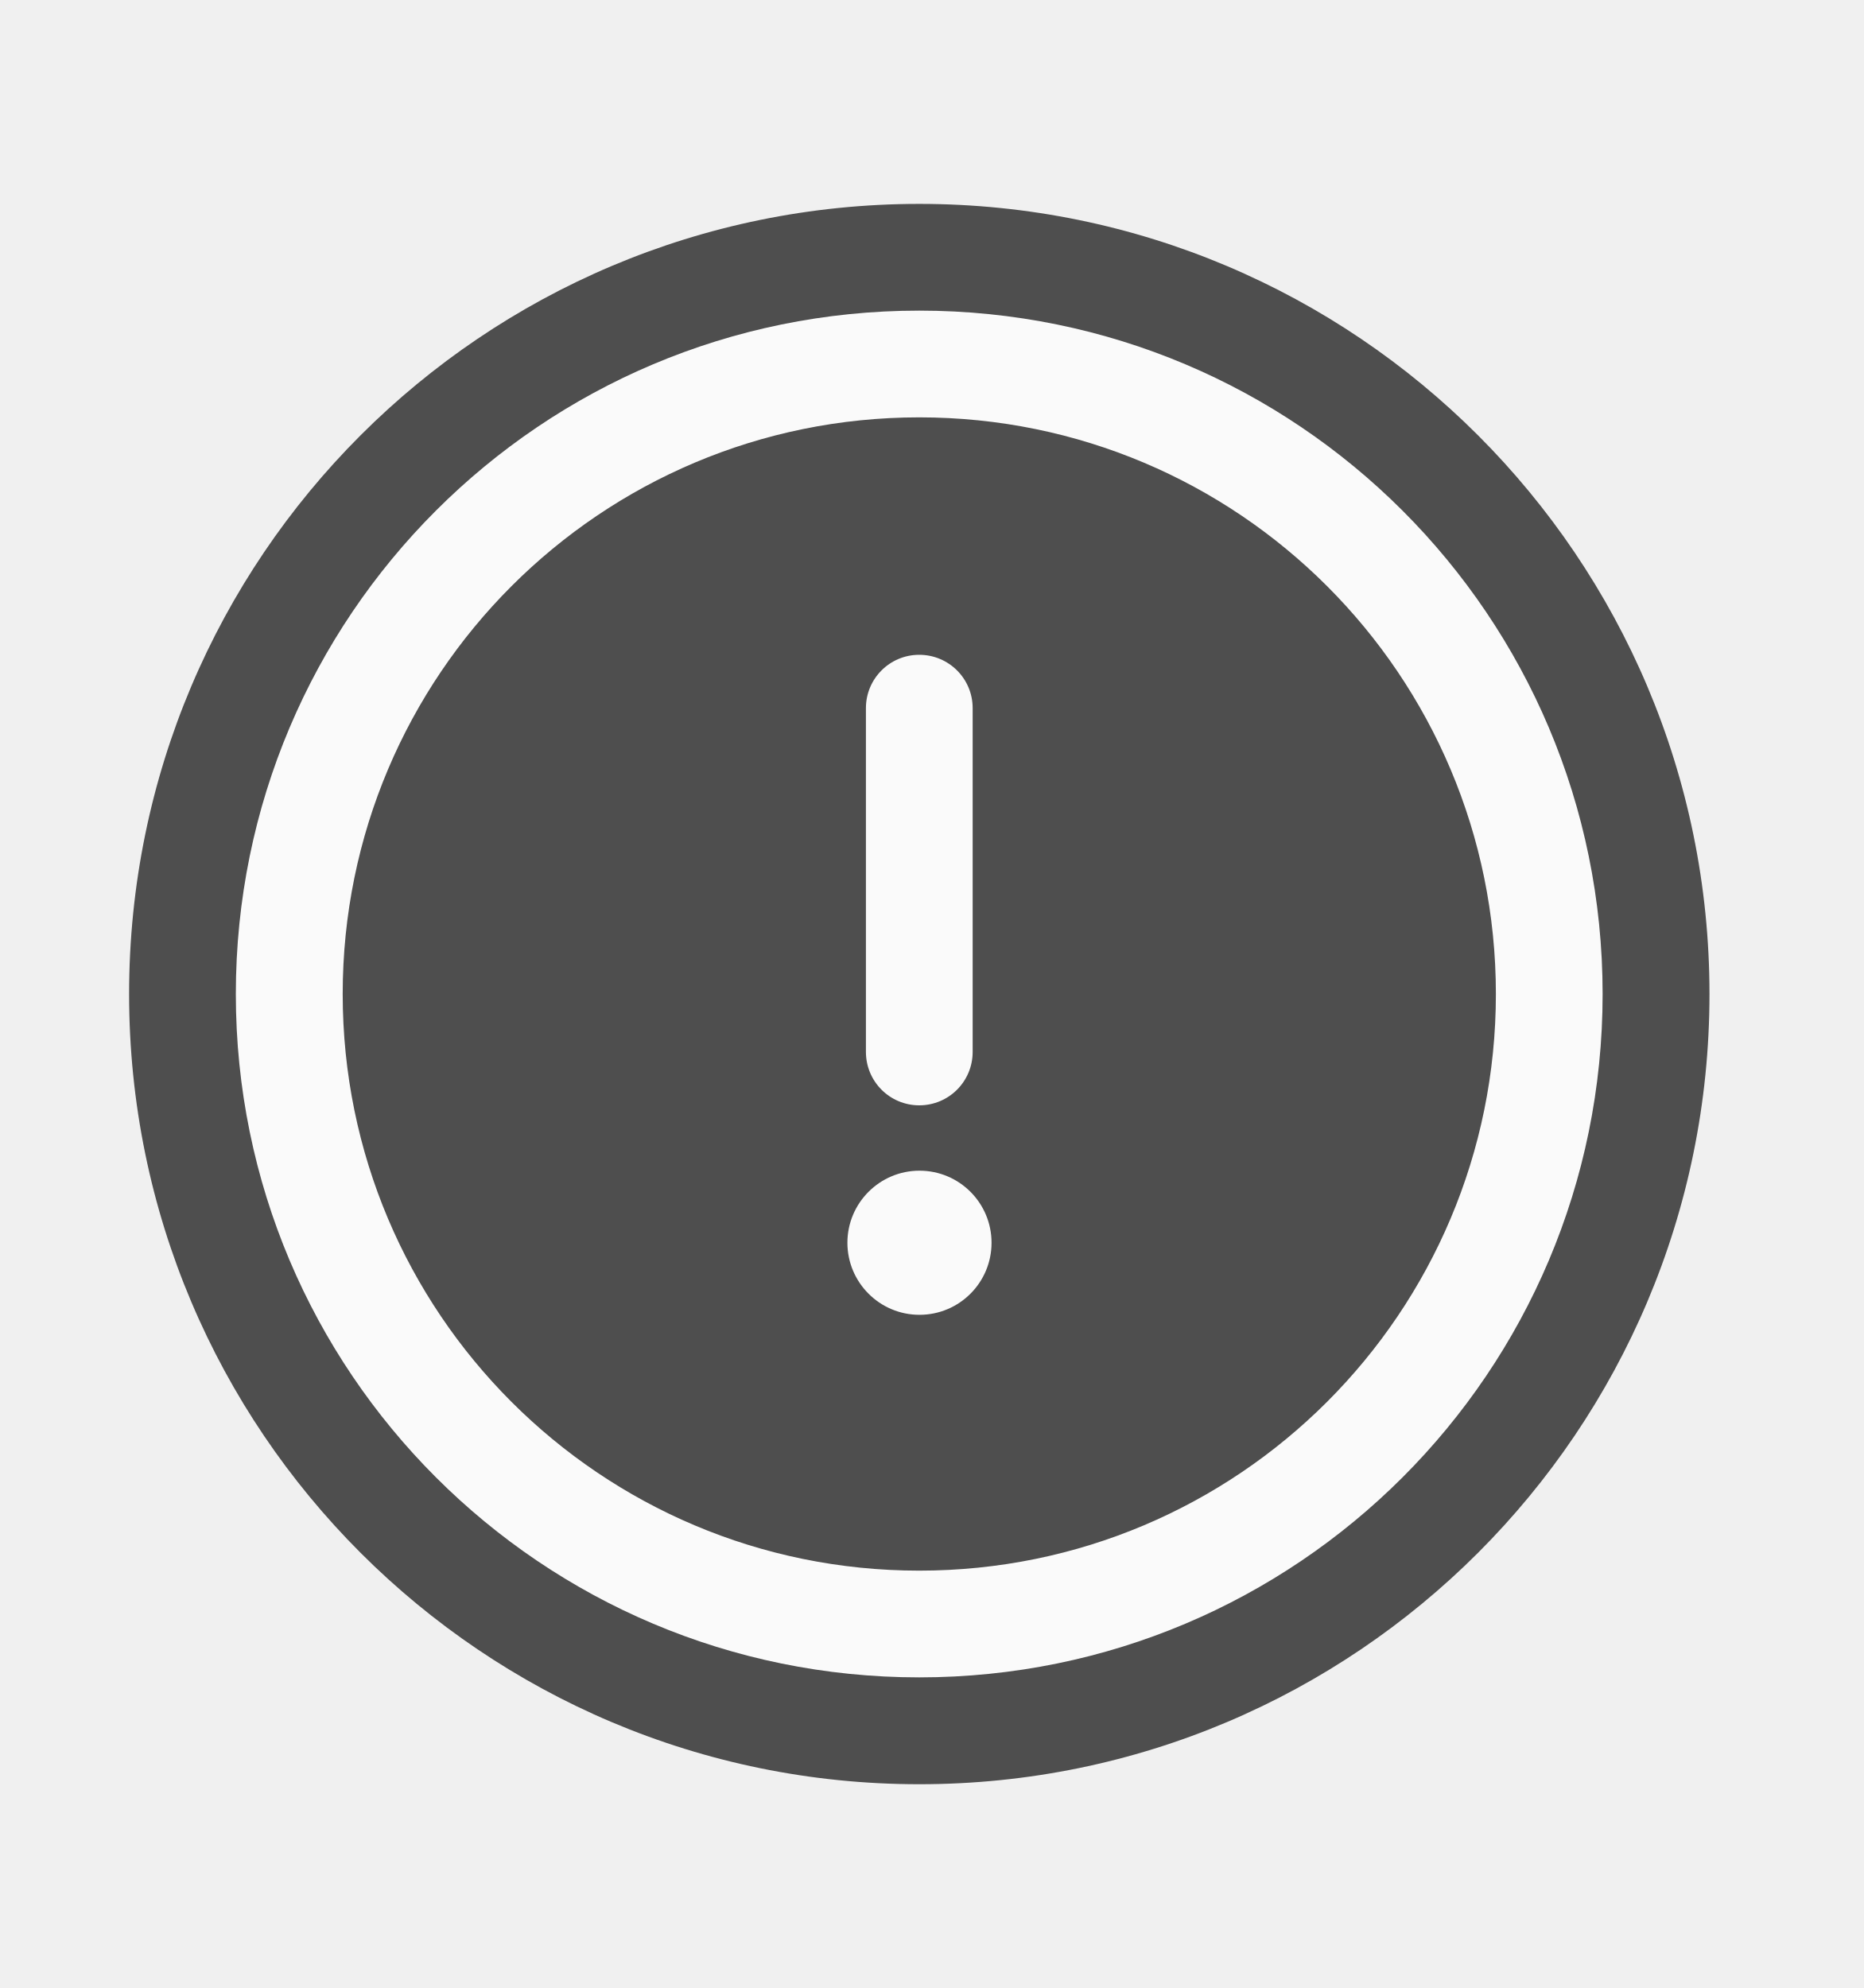
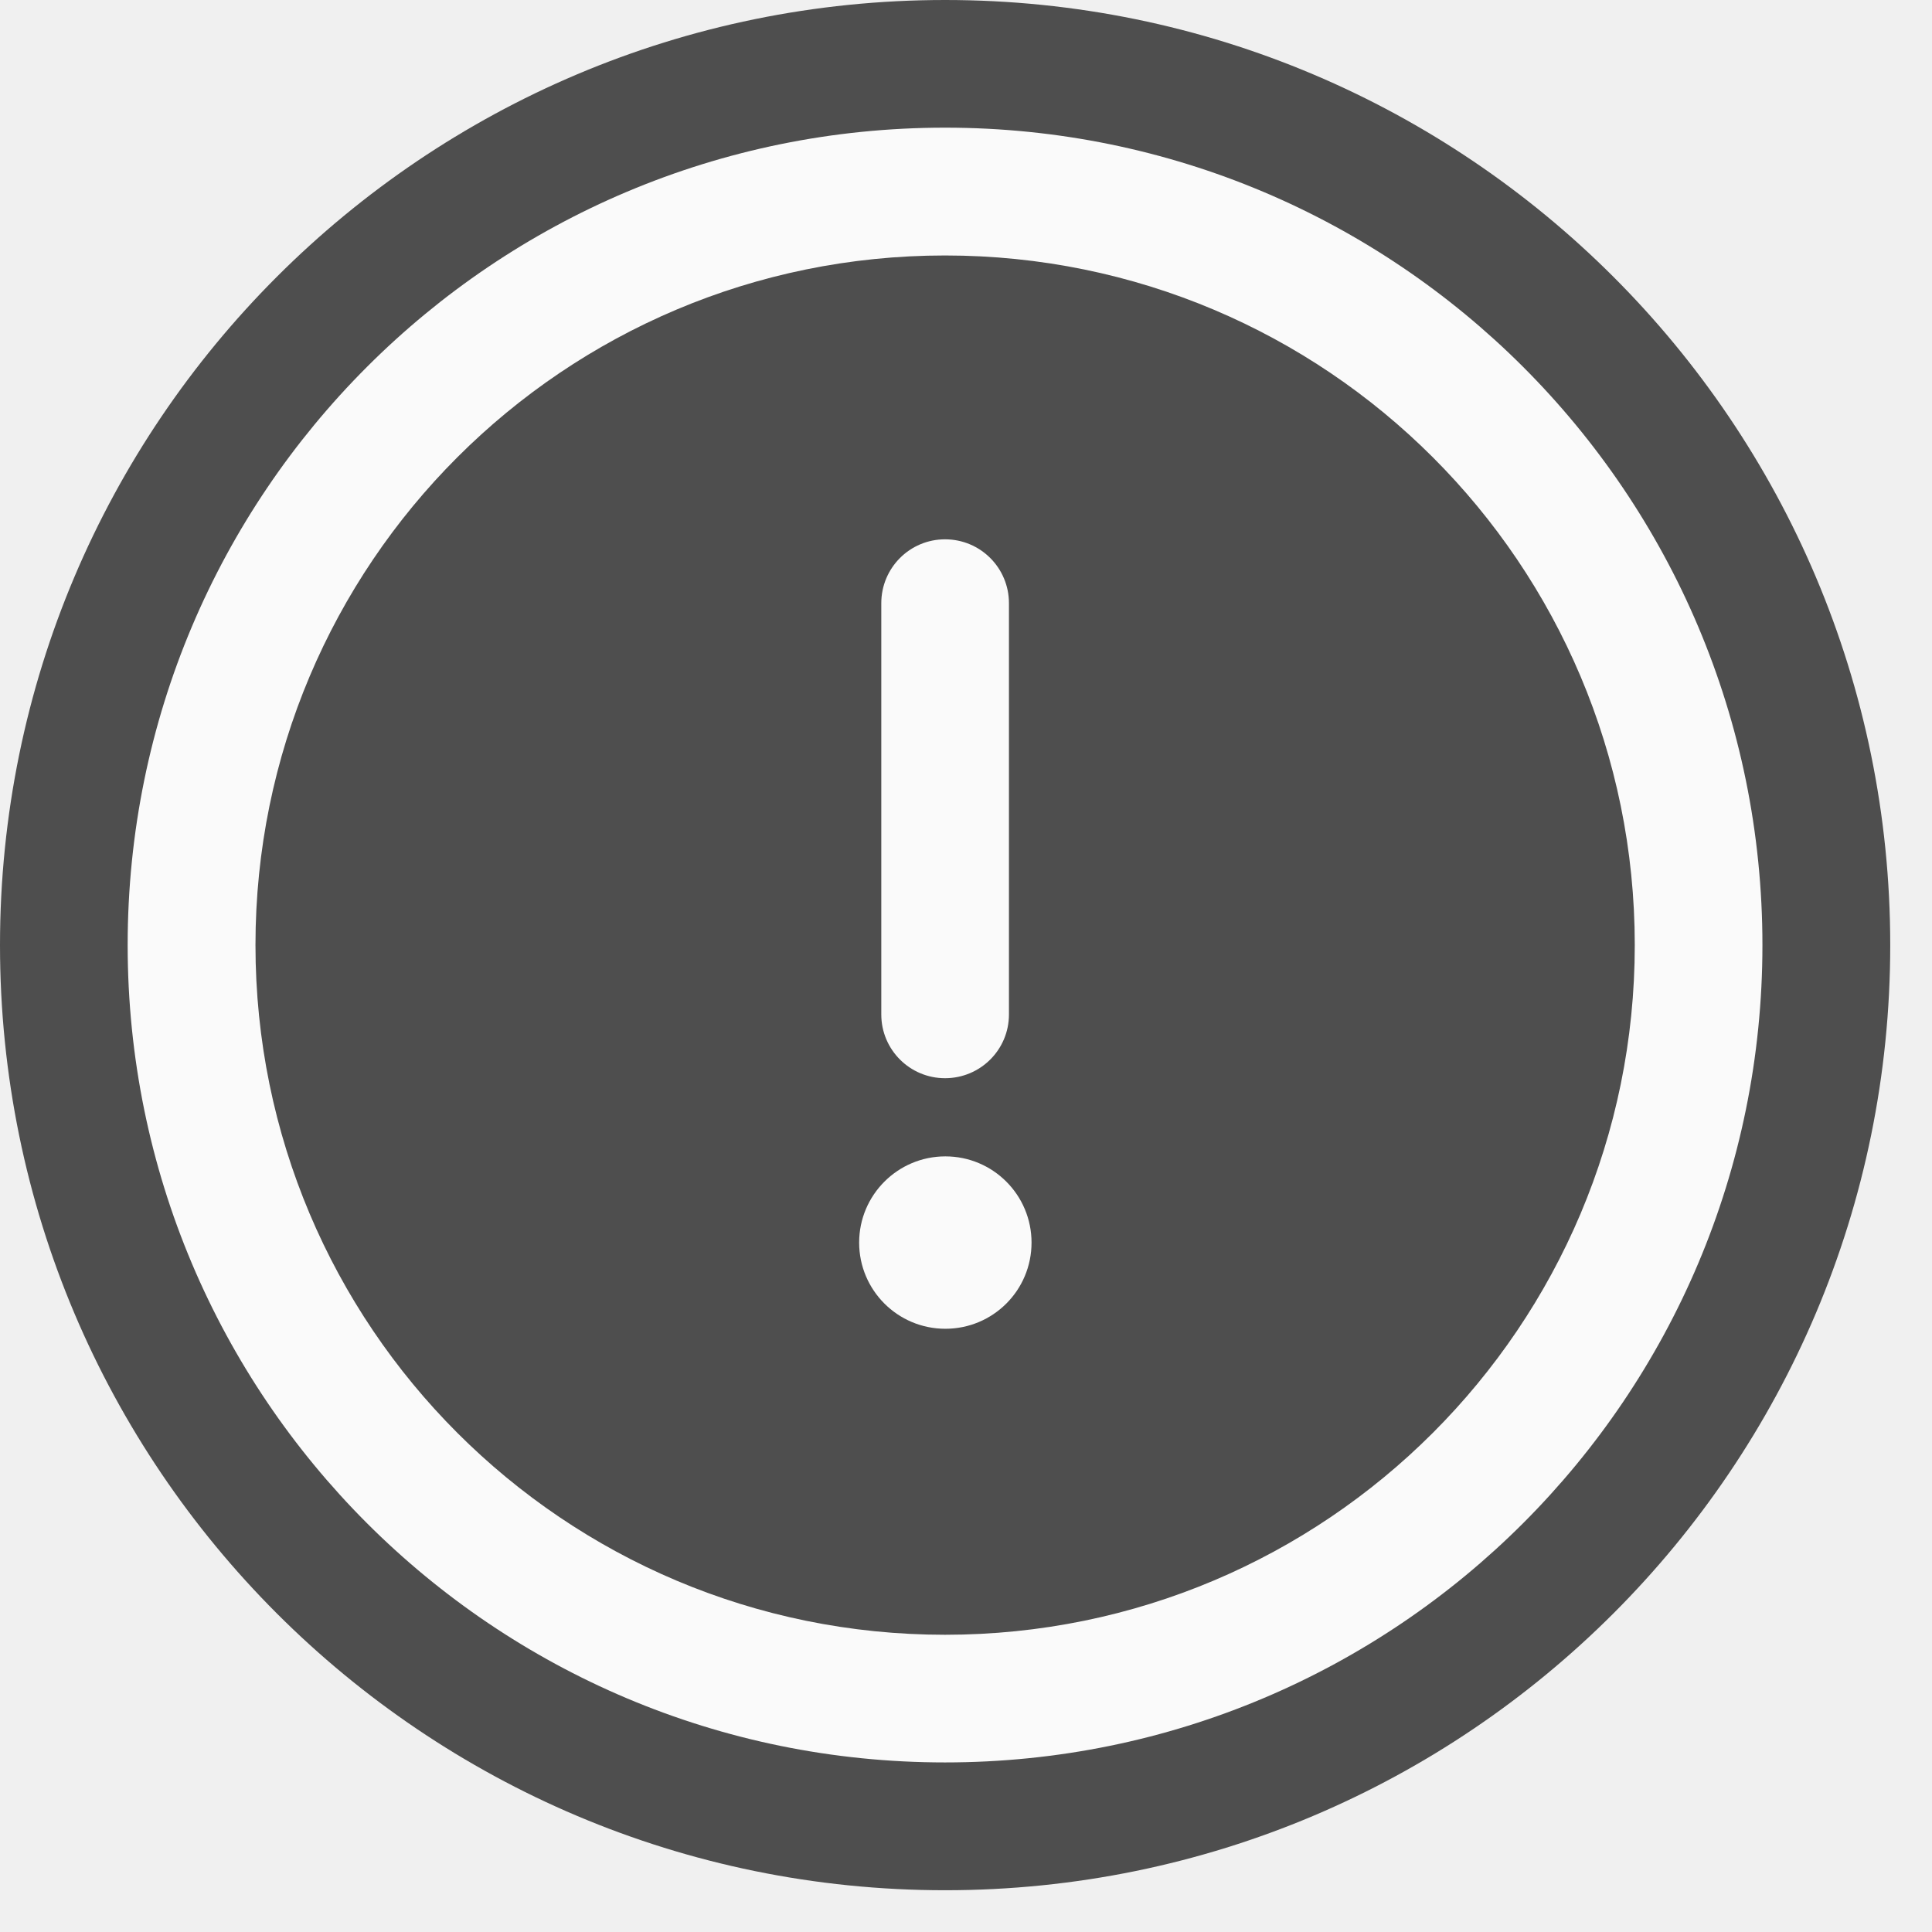
- <svg xmlns="http://www.w3.org/2000/svg" width="15" height="16" viewBox="0 0 15 16" fill="none">
-   <rect x="1.039" y="1.641" width="12.719" height="12.719" rx="6.36" fill="#4E4E4E" />
-   <g clip-path="url(#clip0_451_20585)">
-     <path d="M7.398 2.5C4.358 2.5 1.898 4.96 1.898 8C1.898 11.04 4.359 13.5 7.398 13.5C10.438 13.5 12.898 11.04 12.898 8C12.898 4.96 10.438 2.5 7.398 2.5ZM7.398 12.641C4.833 12.641 2.758 10.565 2.758 8C2.758 5.435 4.834 3.359 7.398 3.359C9.964 3.359 12.039 5.435 12.039 8C12.039 10.565 9.963 12.641 7.398 12.641Z" fill="#FAFAFA" />
-     <path d="M7.398 5.27C7.161 5.27 6.969 5.462 6.969 5.699V8.466C6.969 8.704 7.161 8.896 7.398 8.896C7.636 8.896 7.828 8.704 7.828 8.466V5.699C7.828 5.462 7.636 5.27 7.398 5.27Z" fill="#FAFAFA" />
-     <path d="M7.4 10.582C7.721 10.582 7.98 10.322 7.98 10.002C7.98 9.682 7.721 9.422 7.4 9.422C7.08 9.422 6.82 9.682 6.82 10.002C6.82 10.322 7.08 10.582 7.4 10.582Z" fill="#FAFAFA" />
+ <svg xmlns="http://www.w3.org/2000/svg" width="13" height="13" viewBox="0 0 13 13" fill="none">
+   <rect width="12.719" height="12.719" rx="6.36" fill="#4E4E4E" />
+   <g clip-path="url(#clip0_1481_72224)">
+     <path d="M6.359 0.859C3.319 0.859 0.859 3.319 0.859 6.359C0.859 9.399 3.319 11.859 6.359 11.859C9.399 11.859 11.859 9.399 11.859 6.359C11.859 3.319 9.399 0.859 6.359 0.859ZM6.359 11C3.794 11 1.719 8.924 1.719 6.359C1.719 3.794 3.794 1.719 6.359 1.719C8.924 1.719 11 3.794 11 6.359C11 8.924 8.924 11 6.359 11Z" fill="#FAFAFA" />
+     <path d="M6.359 3.629C6.122 3.629 5.93 3.821 5.93 4.059V6.826C5.93 7.063 6.122 7.255 6.359 7.255C6.597 7.255 6.789 7.063 6.789 6.826V4.059C6.789 3.821 6.597 3.629 6.359 3.629Z" fill="#FAFAFA" />
+     <path d="M6.361 8.941C6.682 8.941 6.941 8.682 6.941 8.361C6.941 8.041 6.682 7.781 6.361 7.781C6.041 7.781 5.781 8.041 5.781 8.361C5.781 8.682 6.041 8.941 6.361 8.941Z" fill="#FAFAFA" />
  </g>
  <defs>
-     <clipPath id="clip0_451_20585">
-       <rect width="11" height="11" fill="white" transform="translate(1.89844 2.5)" />
+     <clipPath id="clip0_1481_72224">
+       <rect width="11" height="11" fill="white" transform="translate(0.859375 0.859375)" />
    </clipPath>
  </defs>
</svg>
